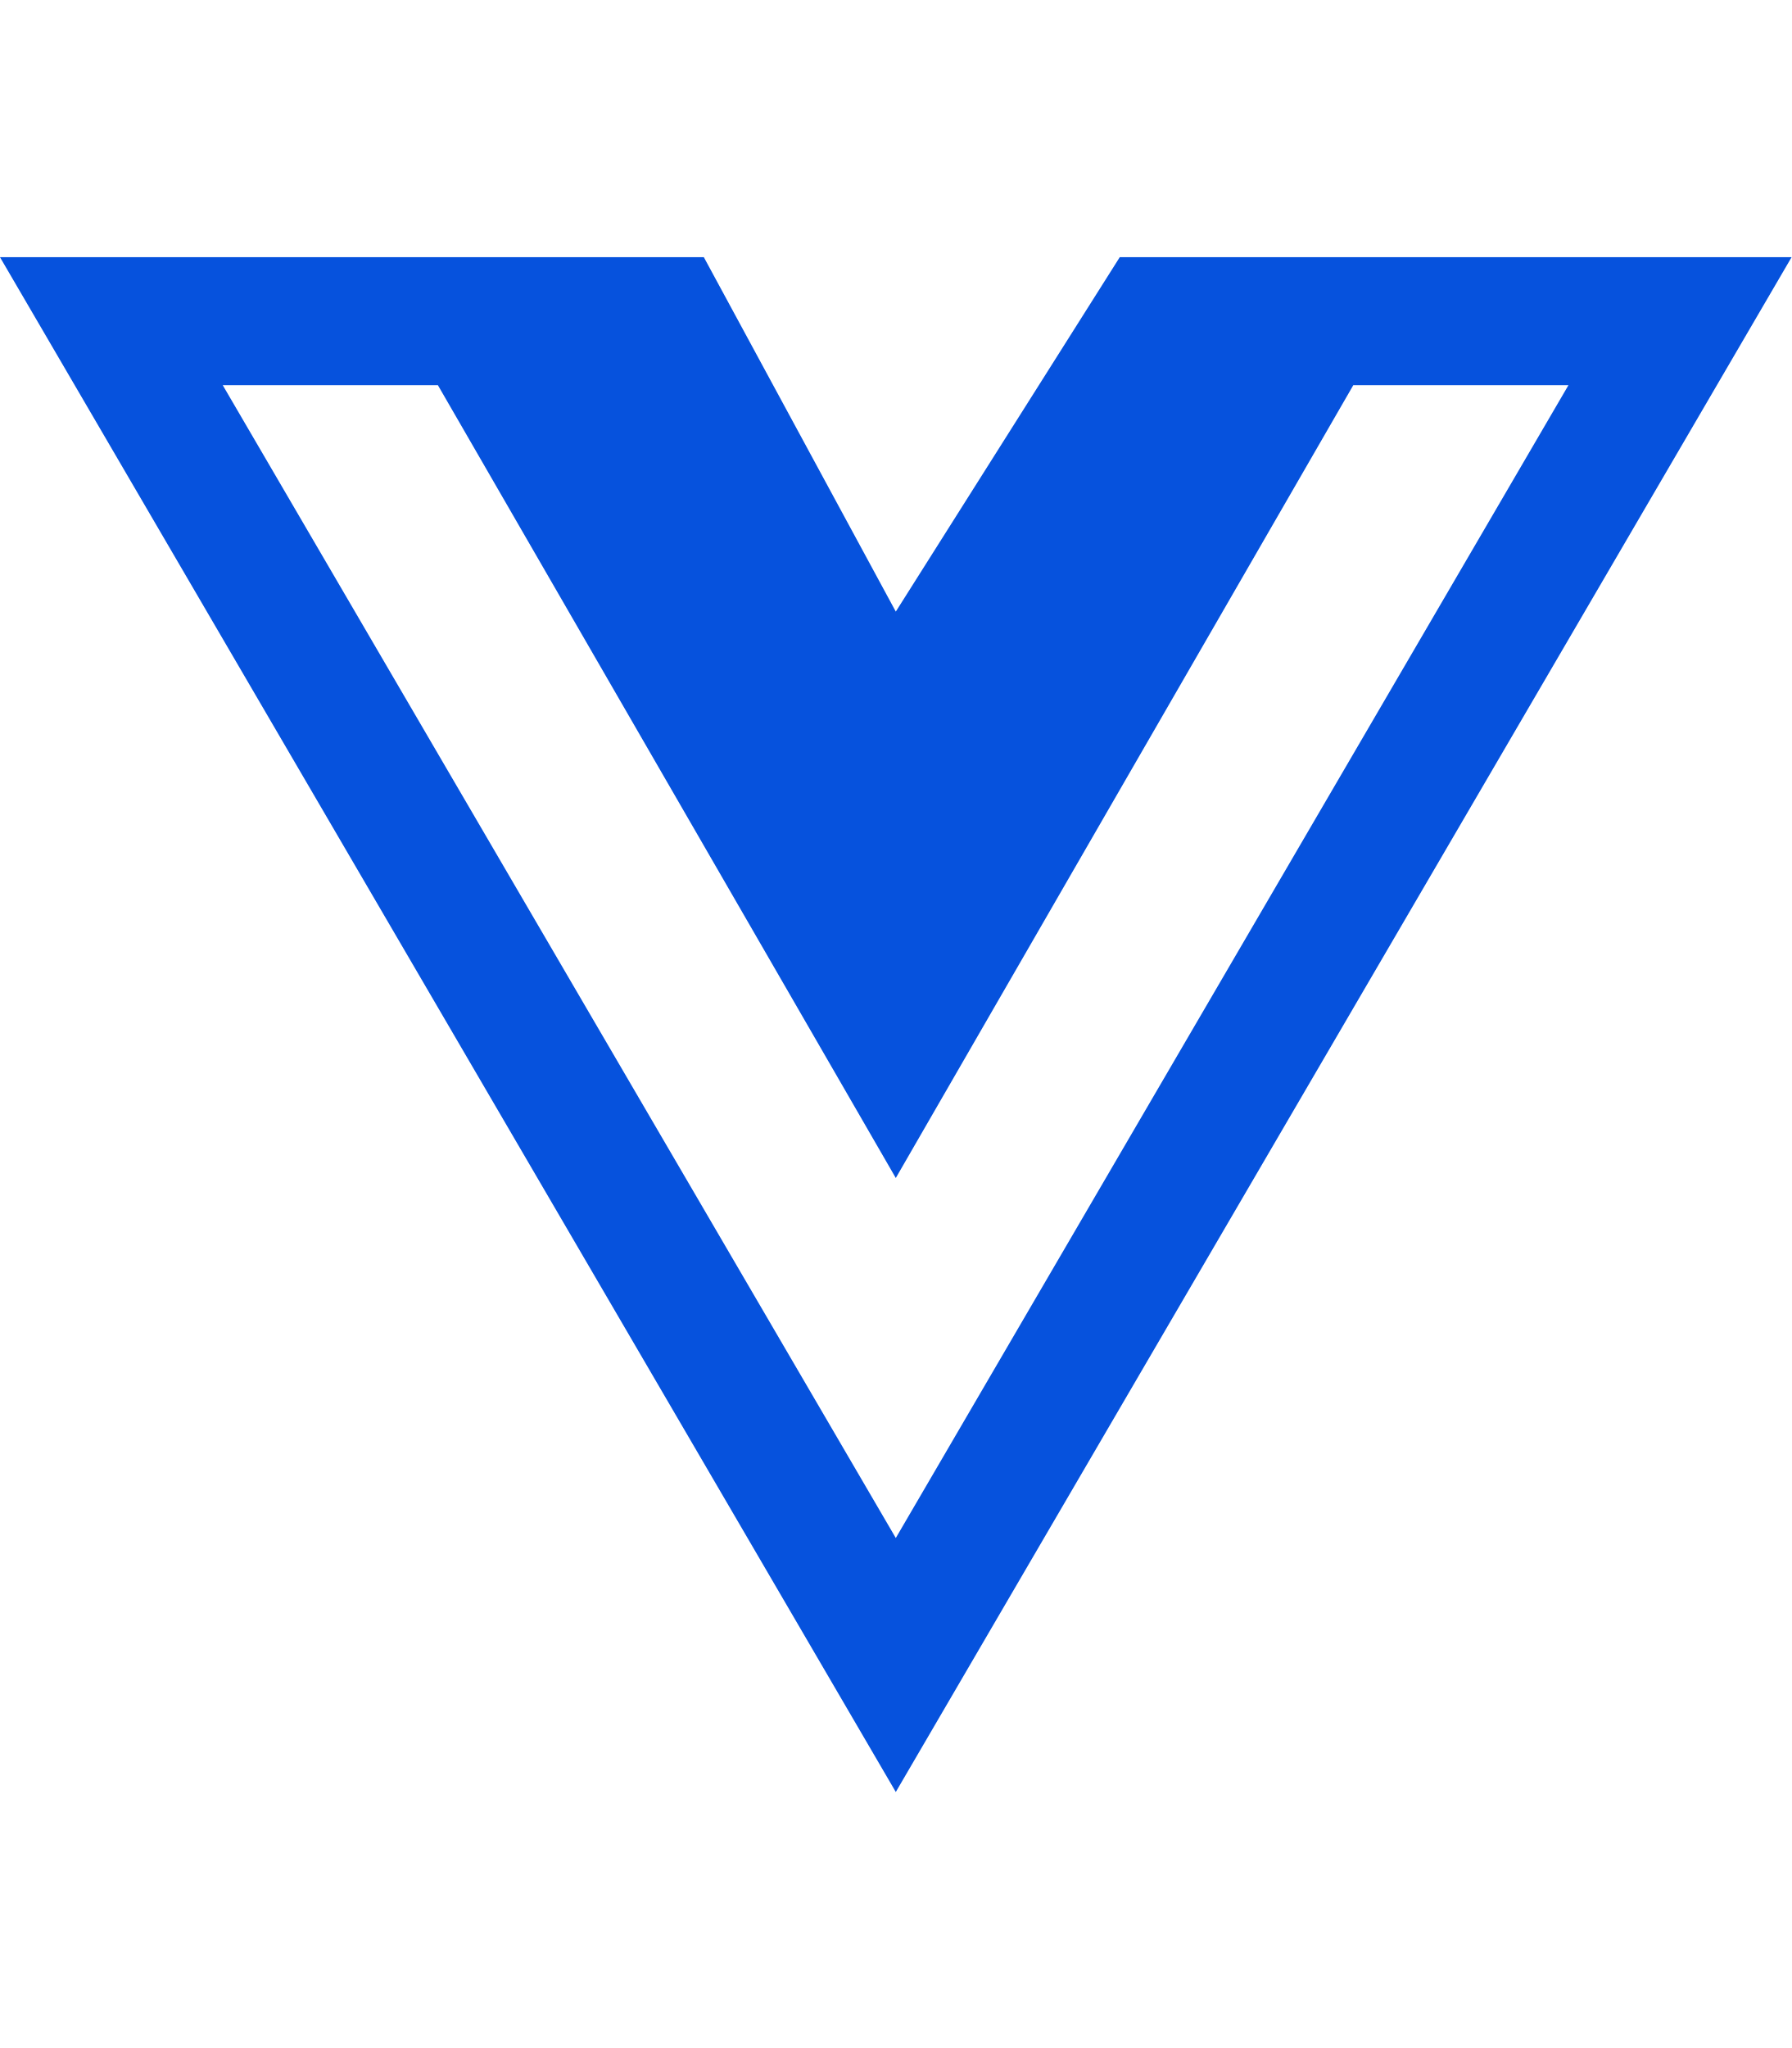
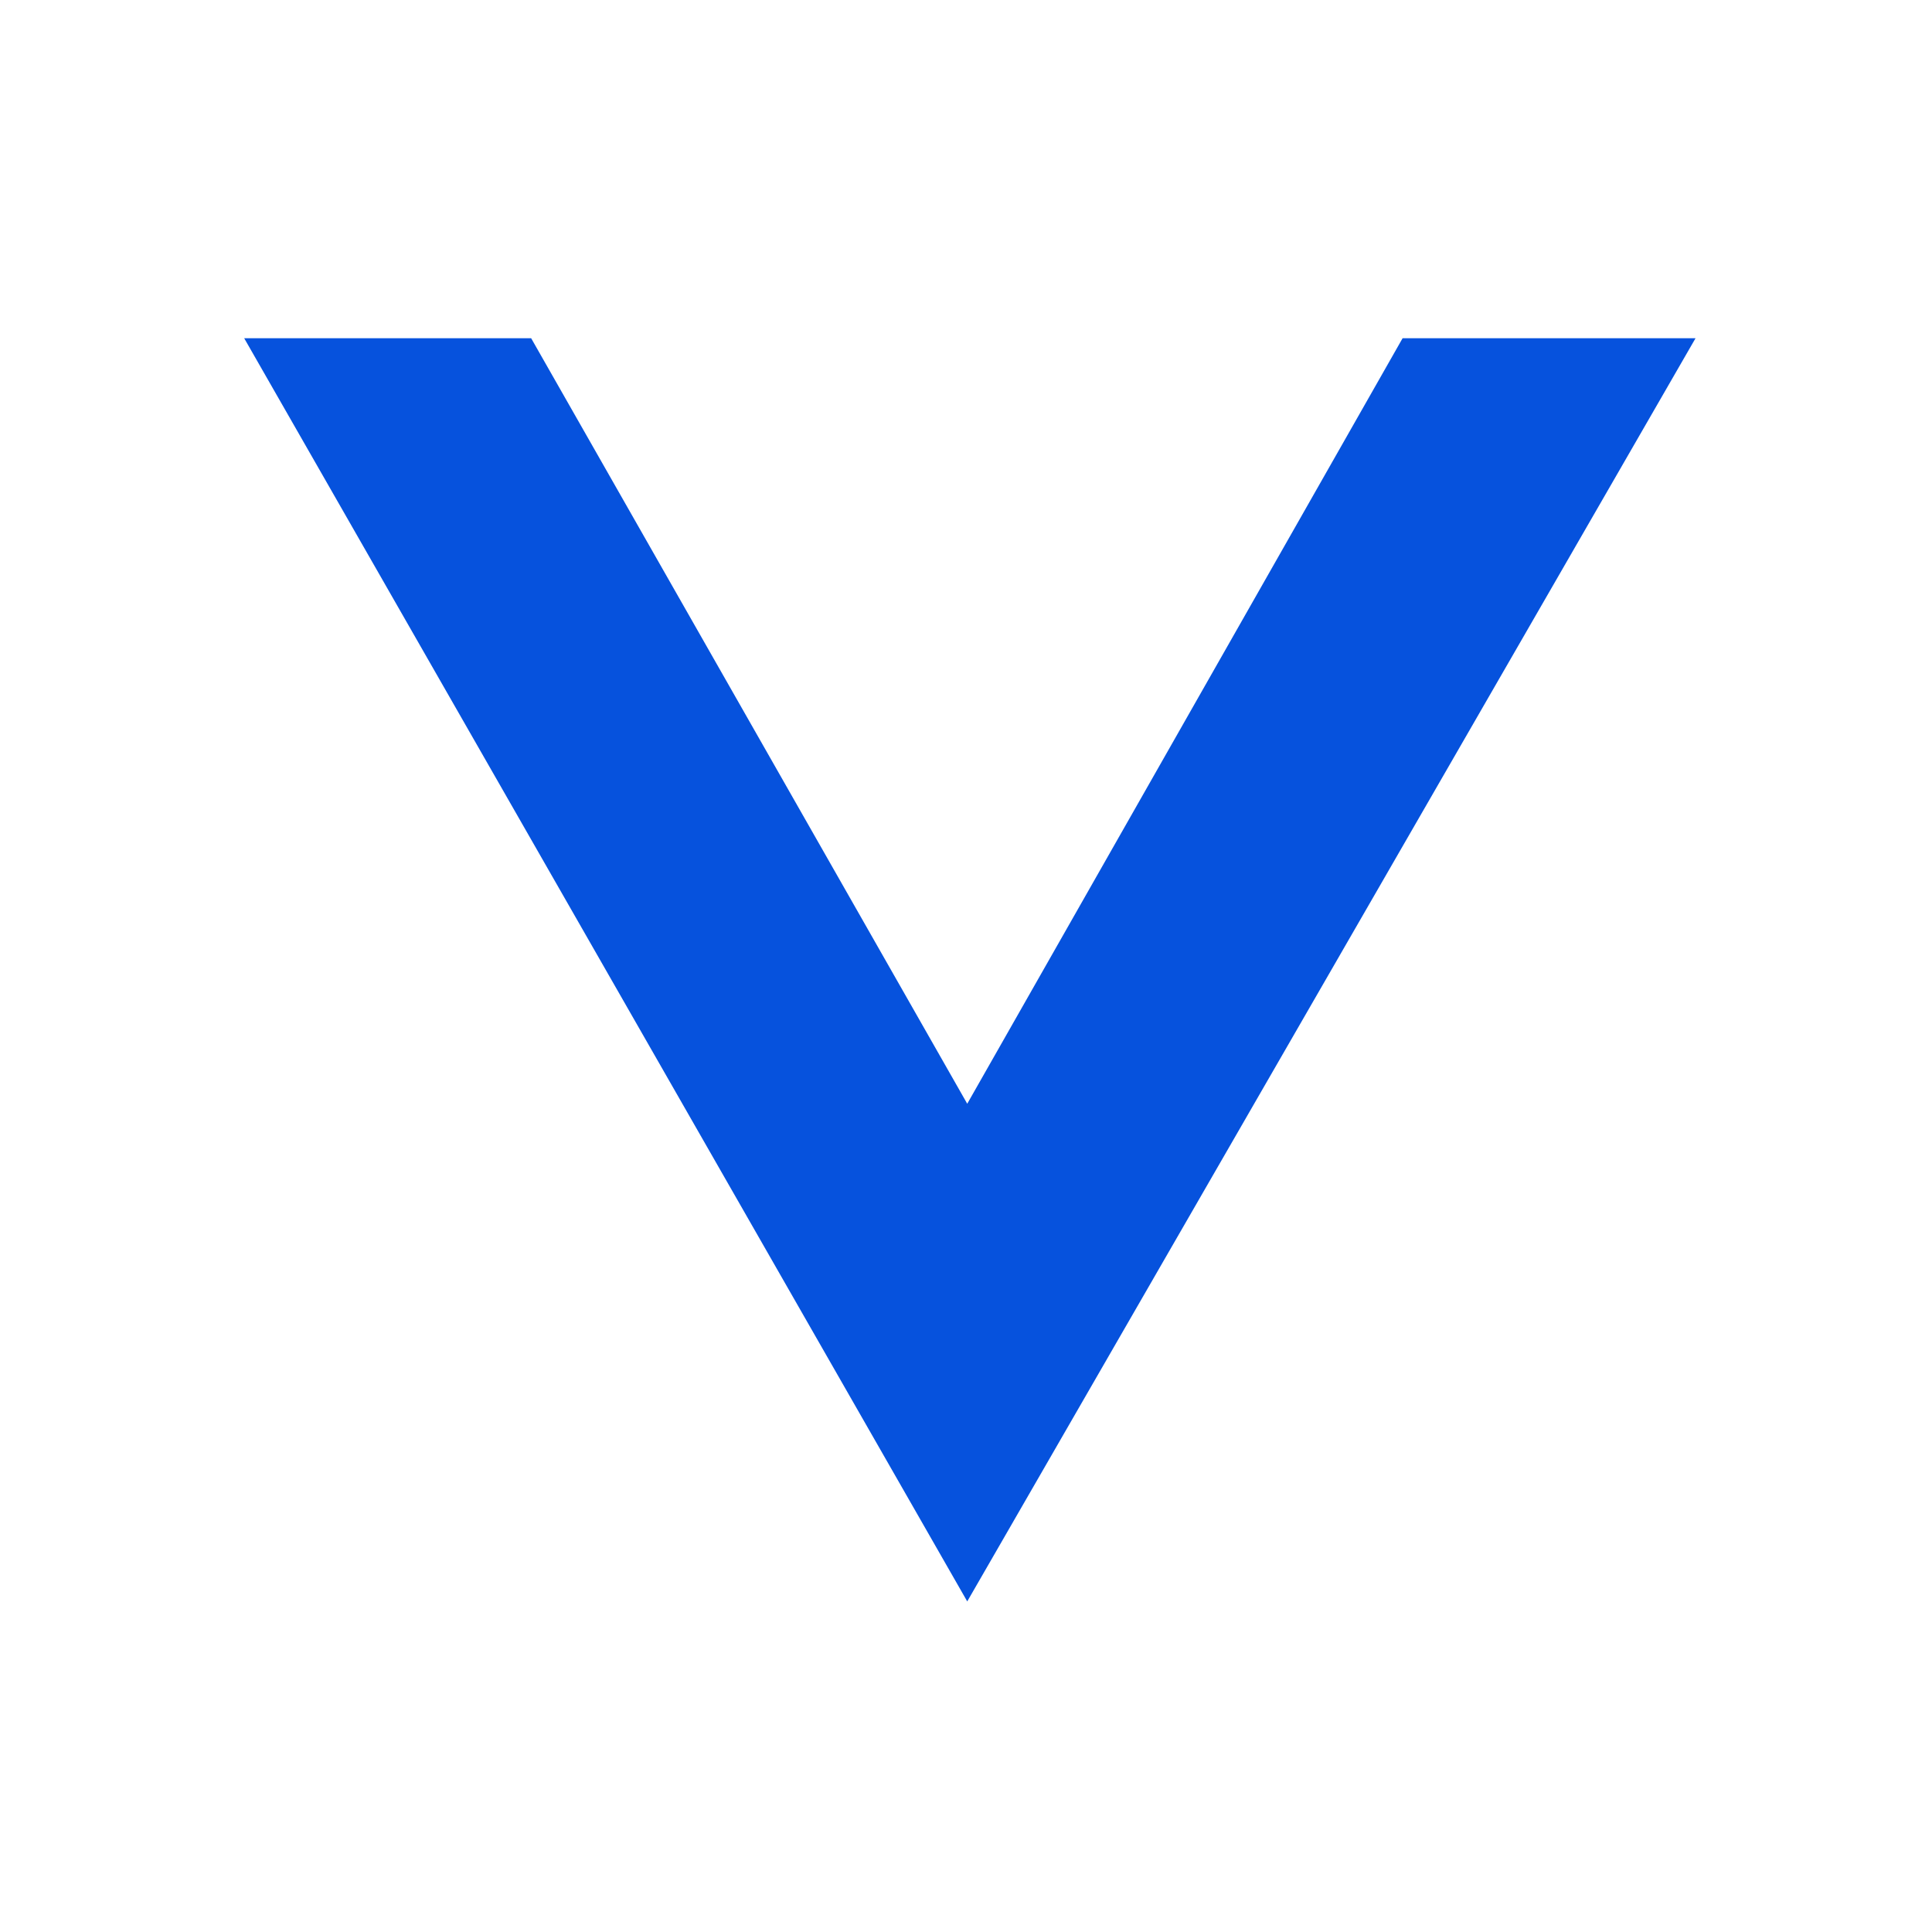
- <svg xmlns="http://www.w3.org/2000/svg" viewBox="0 0 448 512" fill="#0652DD">
-   <path d="M356.9 64.3H280l-56 88.6-48-88.6H0L224 448 448 64.3h-91.1zm-301.2 32h53.8L224 294.5 338.4 96.3h53.8L224 384.5 55.7 96.3z" />
+ <svg xmlns="http://www.w3.org/2000/svg" role="img" fill="#0652DD" viewBox="0 0 64 64">
+   <path d="M17.595,11.204l8.91,0l5.536,9.391l5.591,-9.391l8.831,0l-14.422,25.359l-14.446,-25.359Z" fill="none" />
+   <path d="M8.089,11.204l23.952,41.845l24.126,-41.845l-9.704,0l-14.422,25.359l-14.446,-25.359l-9.506,0Z" />
</svg>
